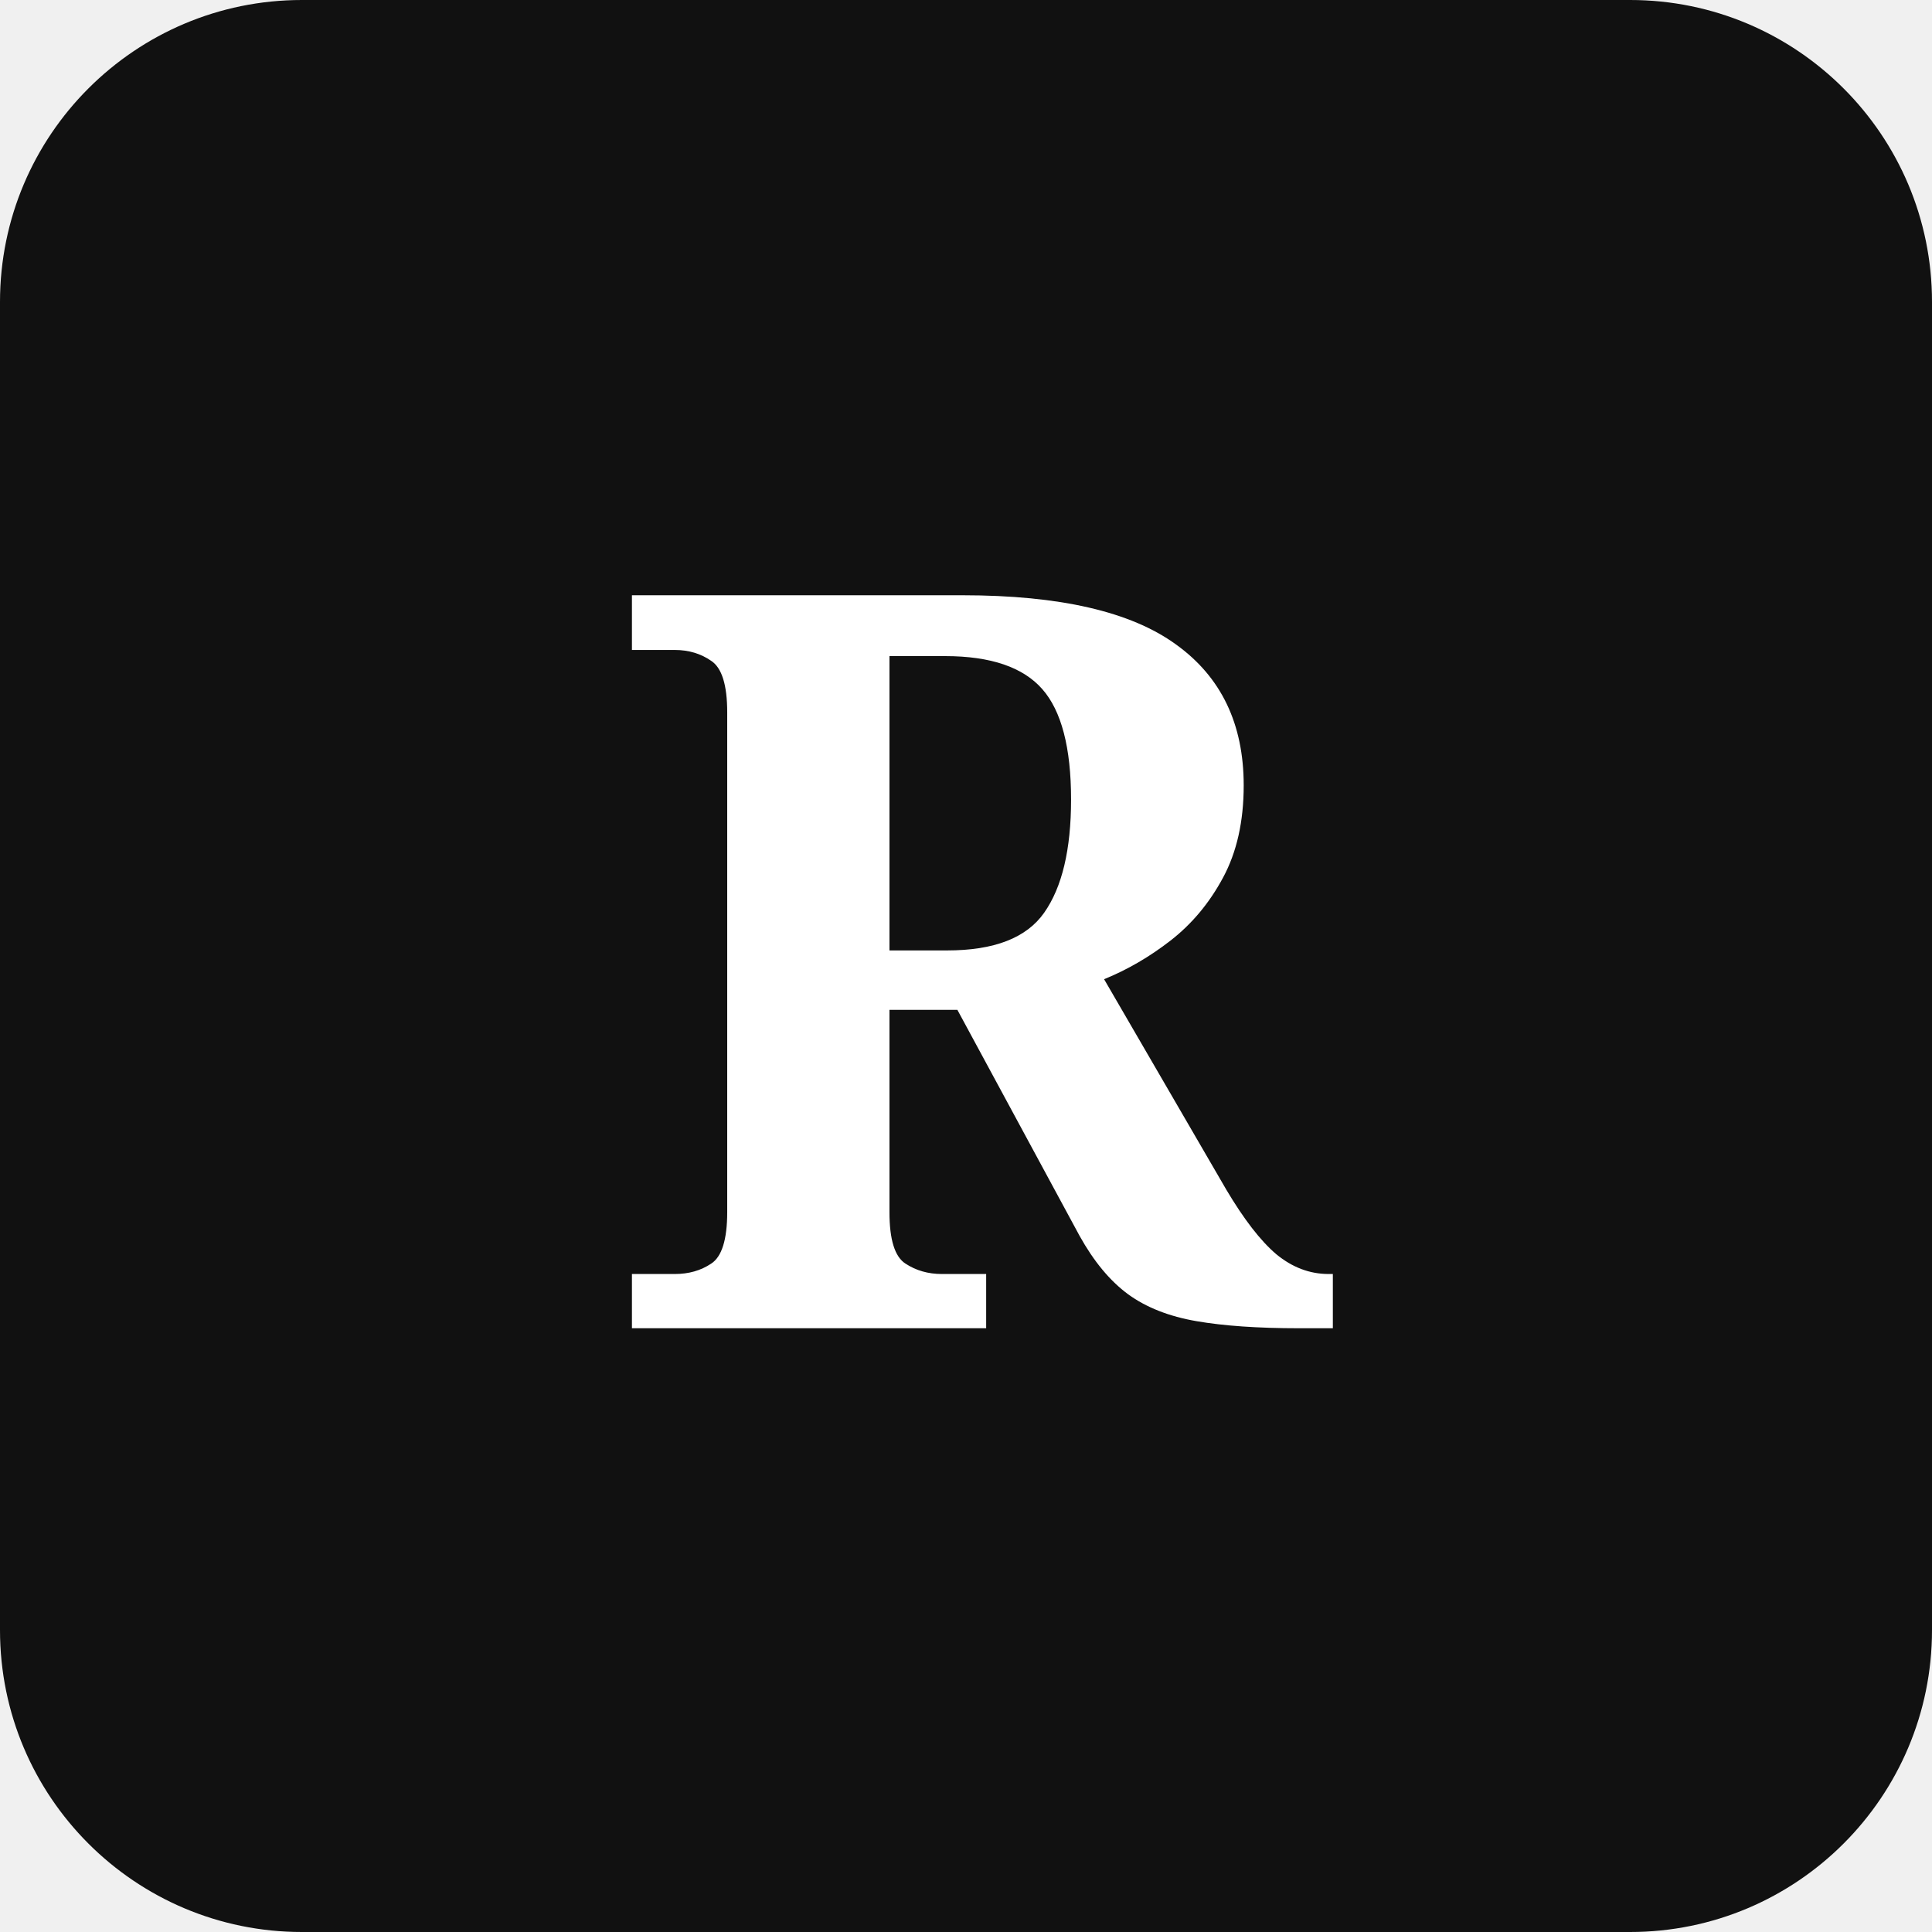
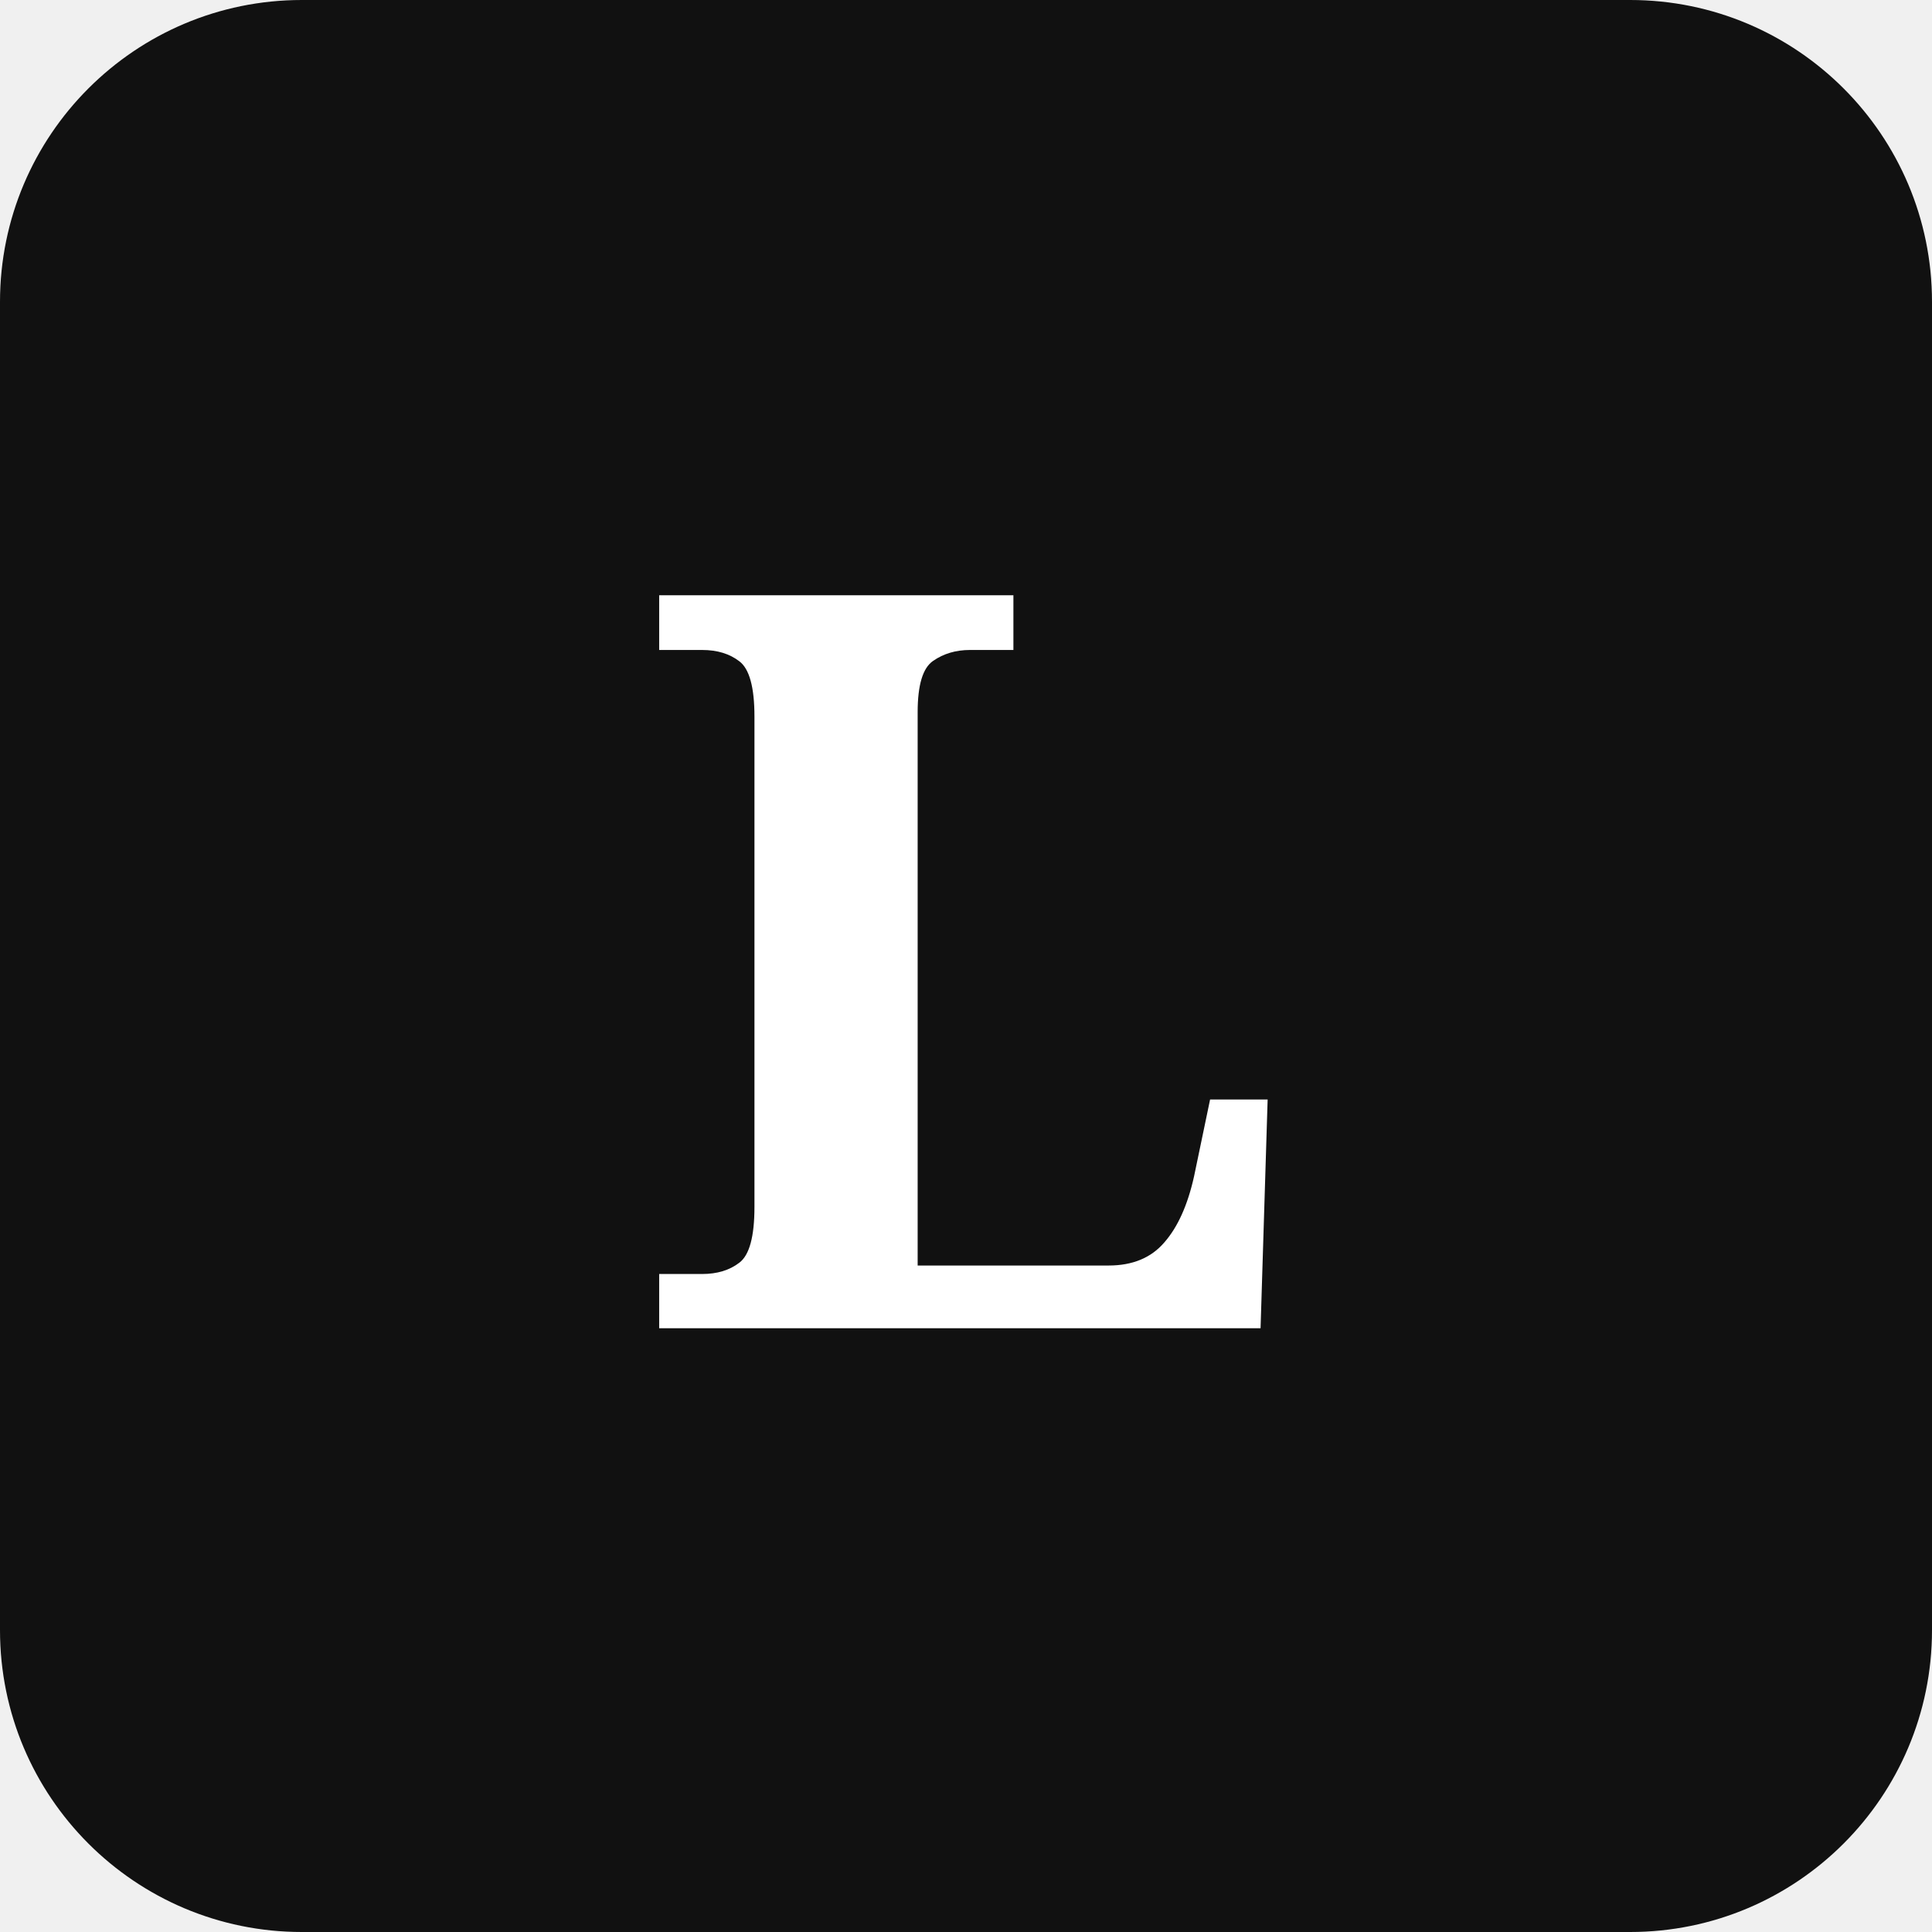
<svg xmlns="http://www.w3.org/2000/svg" viewBox="0 0 64 64">
  <rect width="64" height="64" rx="10" fill="#111" />
-   <text x="32" y="44" text-anchor="middle" font-family="Georgia, serif" font-weight="700" font-size="34" fill="#fff">R</text>
+   <text x="32" y="44" text-anchor="middle" font-family="Georgia, serif" font-weight="700" font-size="34" fill="#fff">L</text>
</svg>
